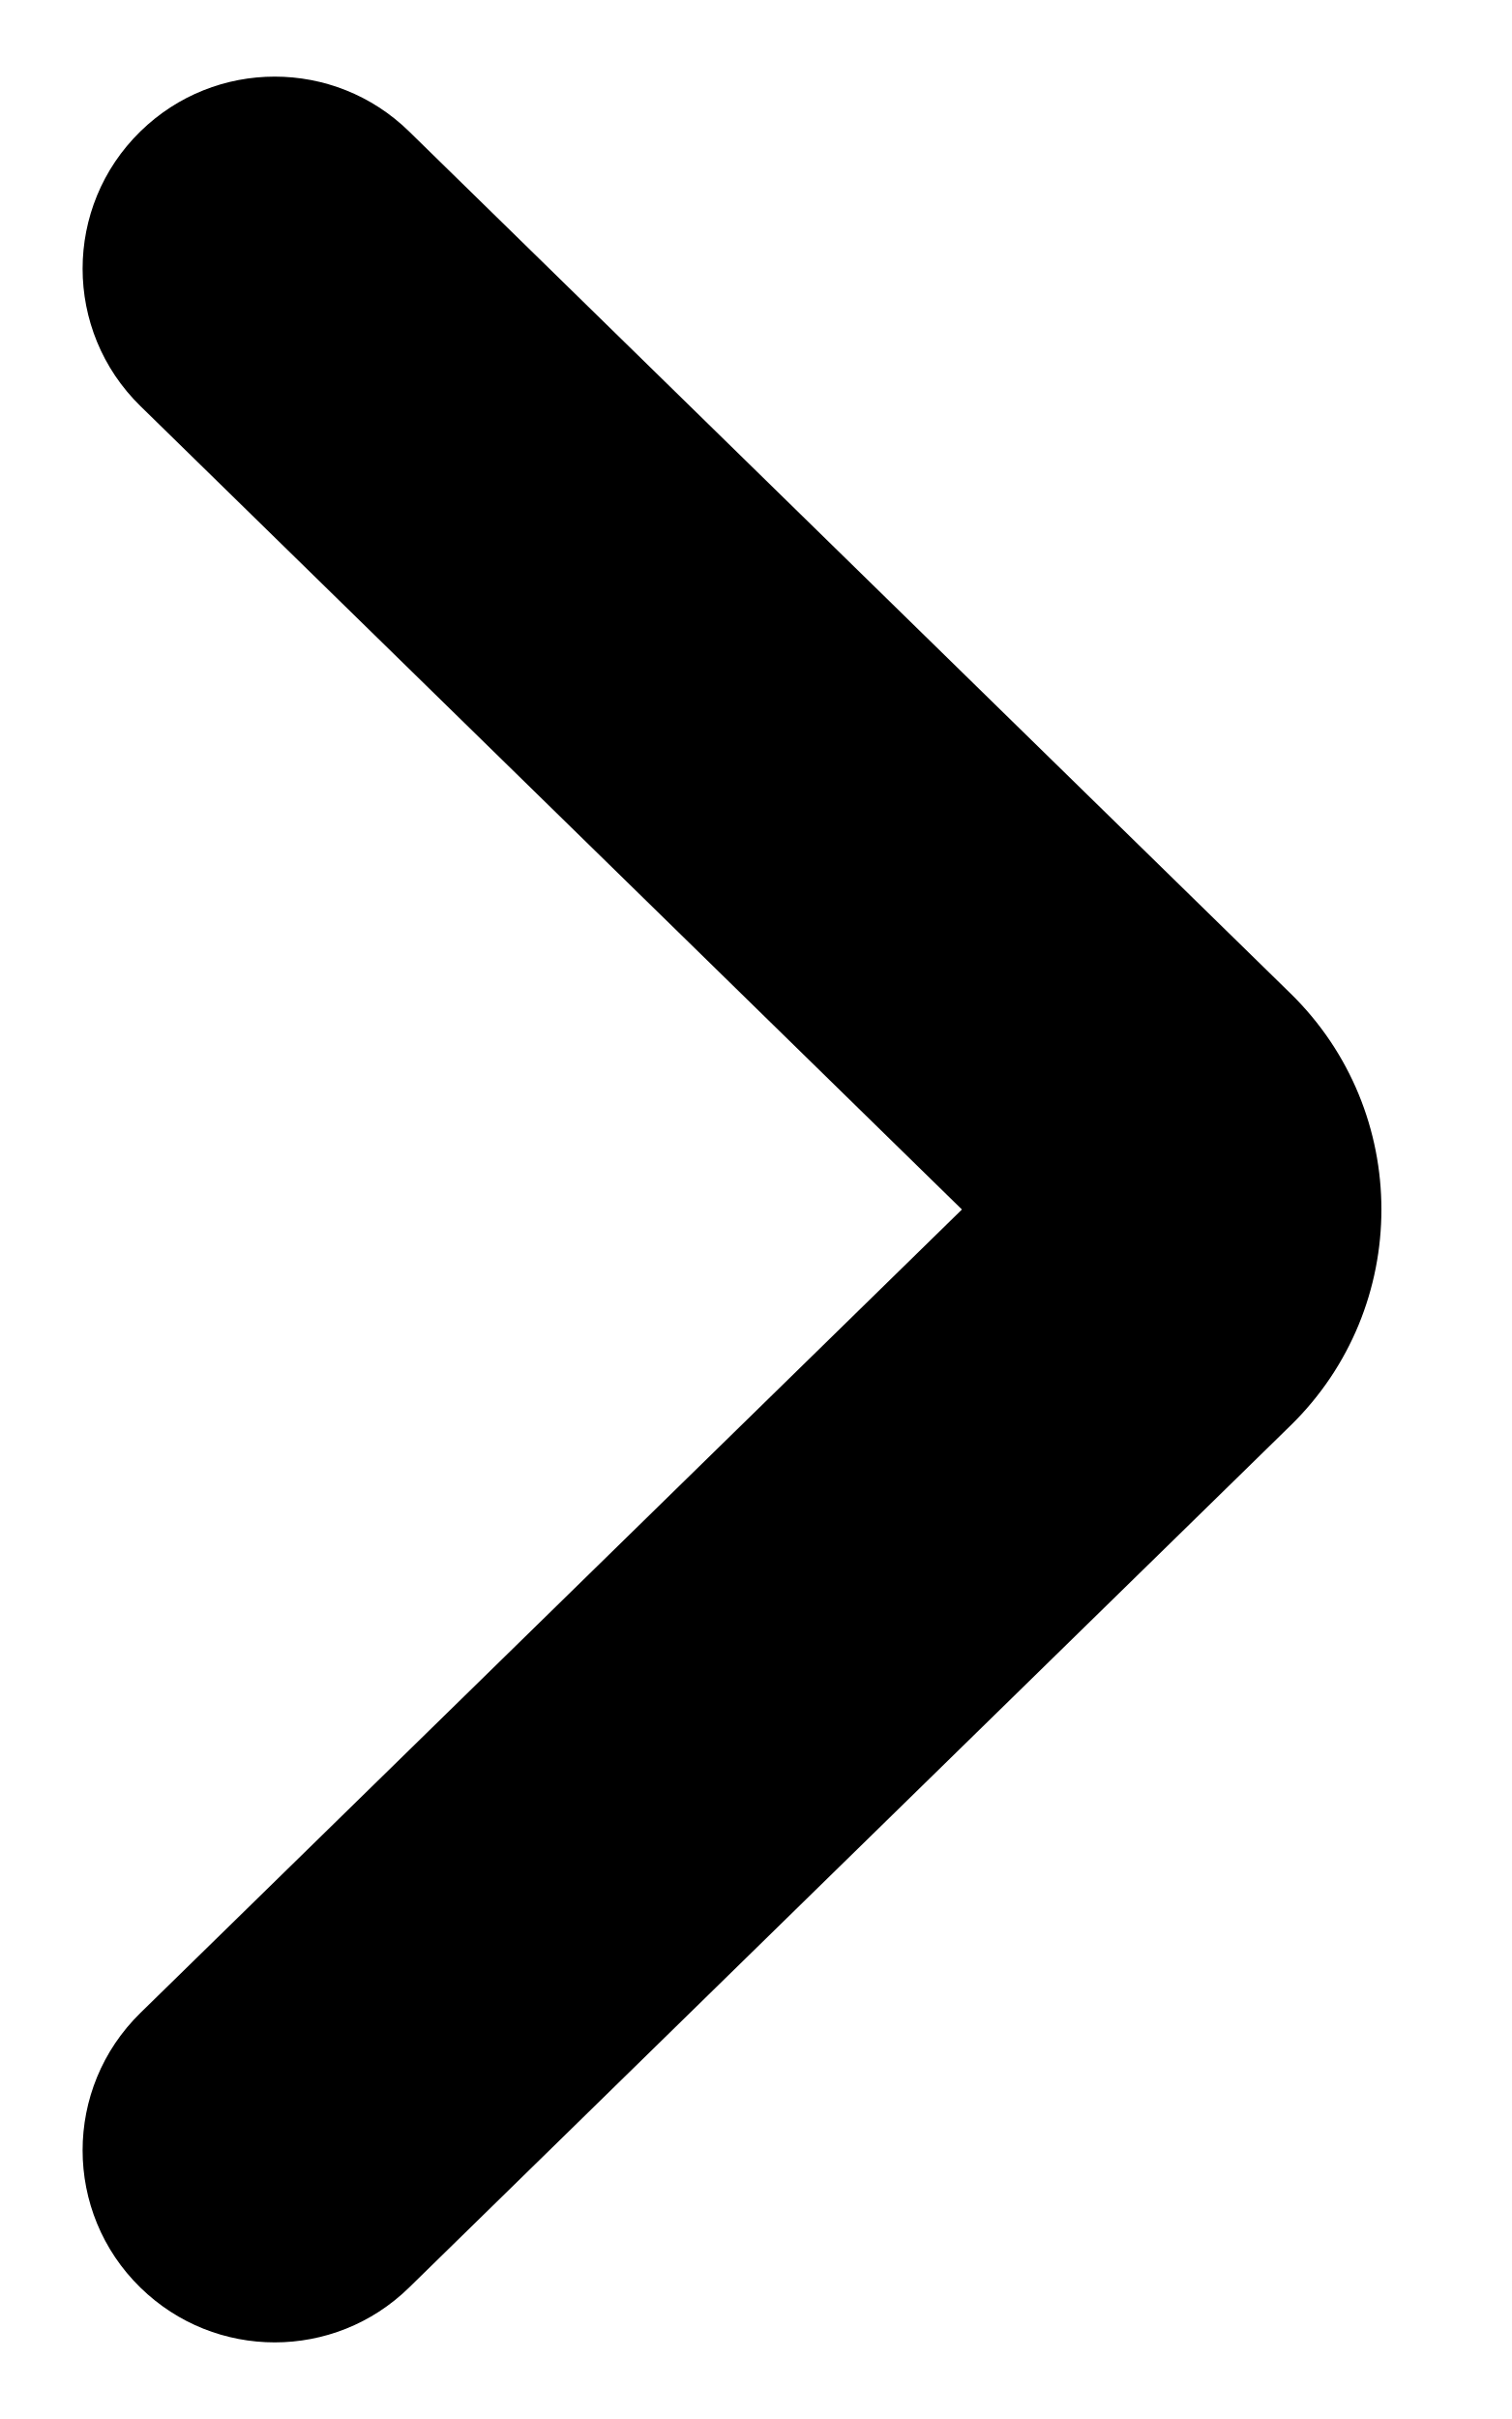
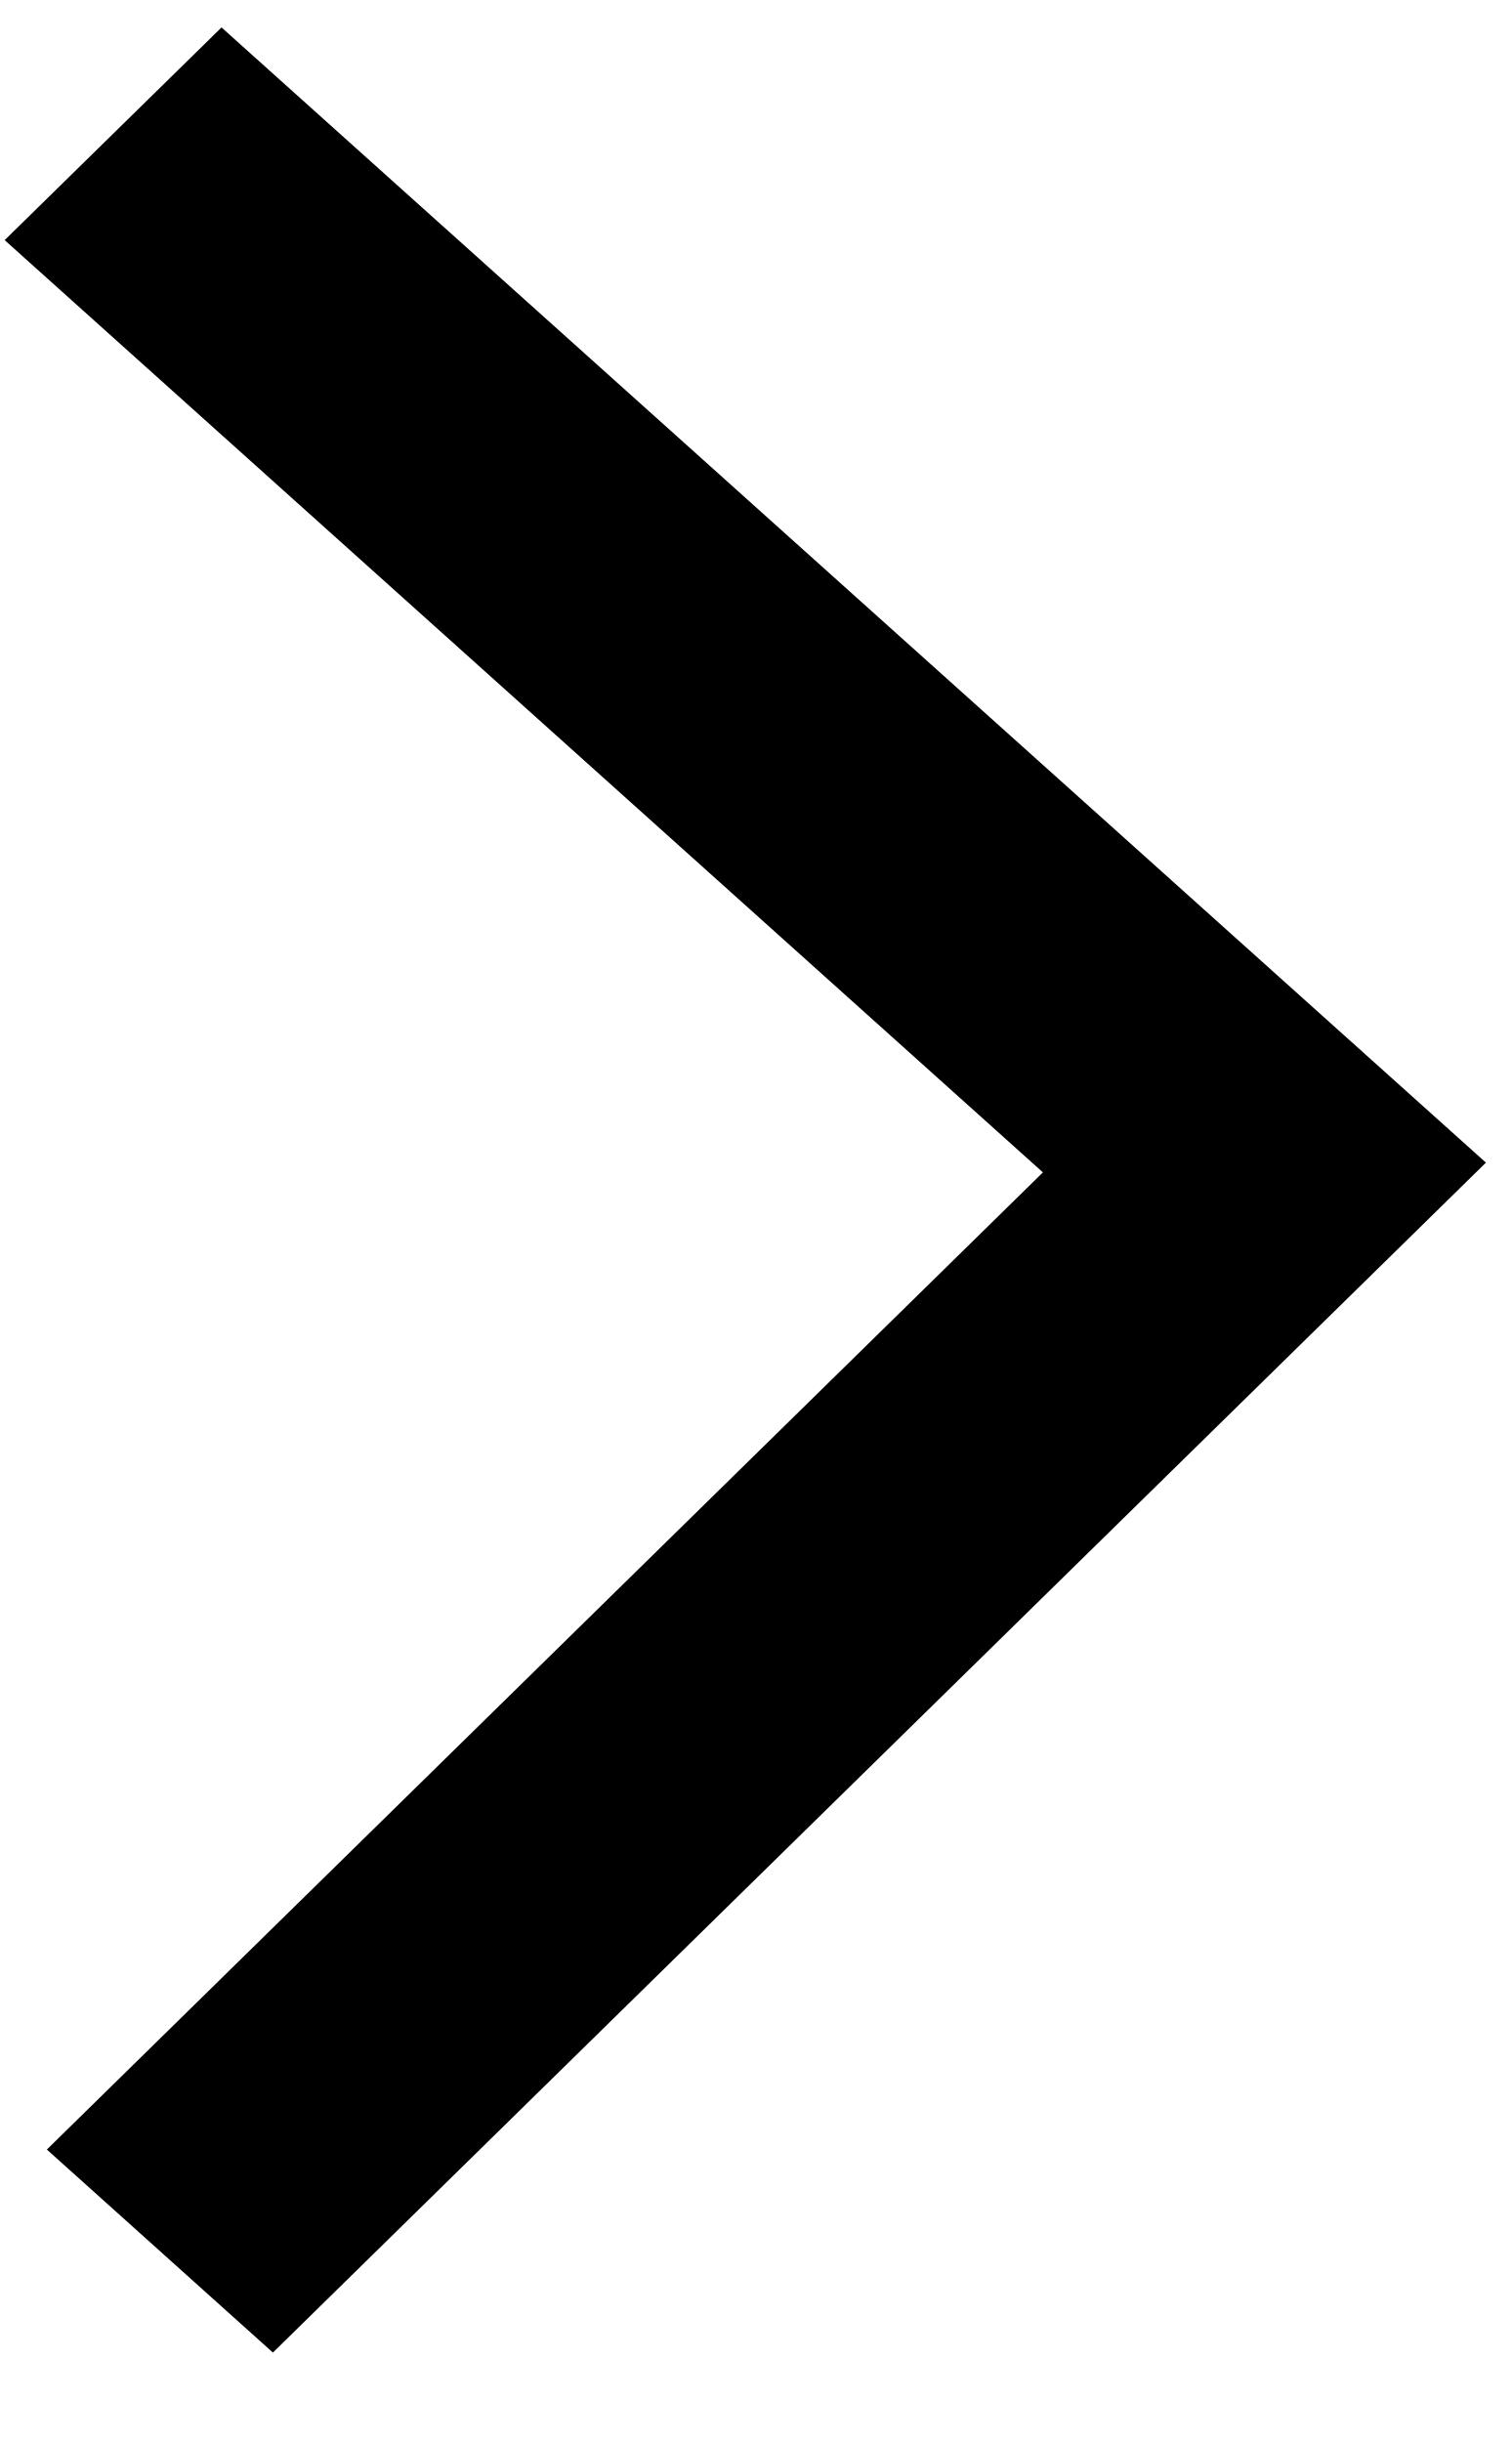
- <svg xmlns="http://www.w3.org/2000/svg" width="10" height="16" viewBox="0 0 10 16" fill="">
-   <path d="M6.364 8L0.929 2.686C0.419 2.187 0.419 1.367 0.929 0.869C1.423 0.386 2.212 0.386 2.706 0.869L8.537 6.57C9.34 7.354 9.34 8.646 8.537 9.43L2.706 15.131C2.212 15.614 1.423 15.614 0.929 15.131C0.419 14.633 0.419 13.813 0.929 13.314L6.364 8Z" fill="" />
+ <svg xmlns="http://www.w3.org/2000/svg" width="13" height="21" viewBox="0 0 13 21" fill="none">
+   <path d="M0.403 18.485L2.347 20.231L12.779 9.998L1.905 0.236L0.04 2.065L8.969 10.082L0.403 18.485Z" fill="black" />
</svg>
